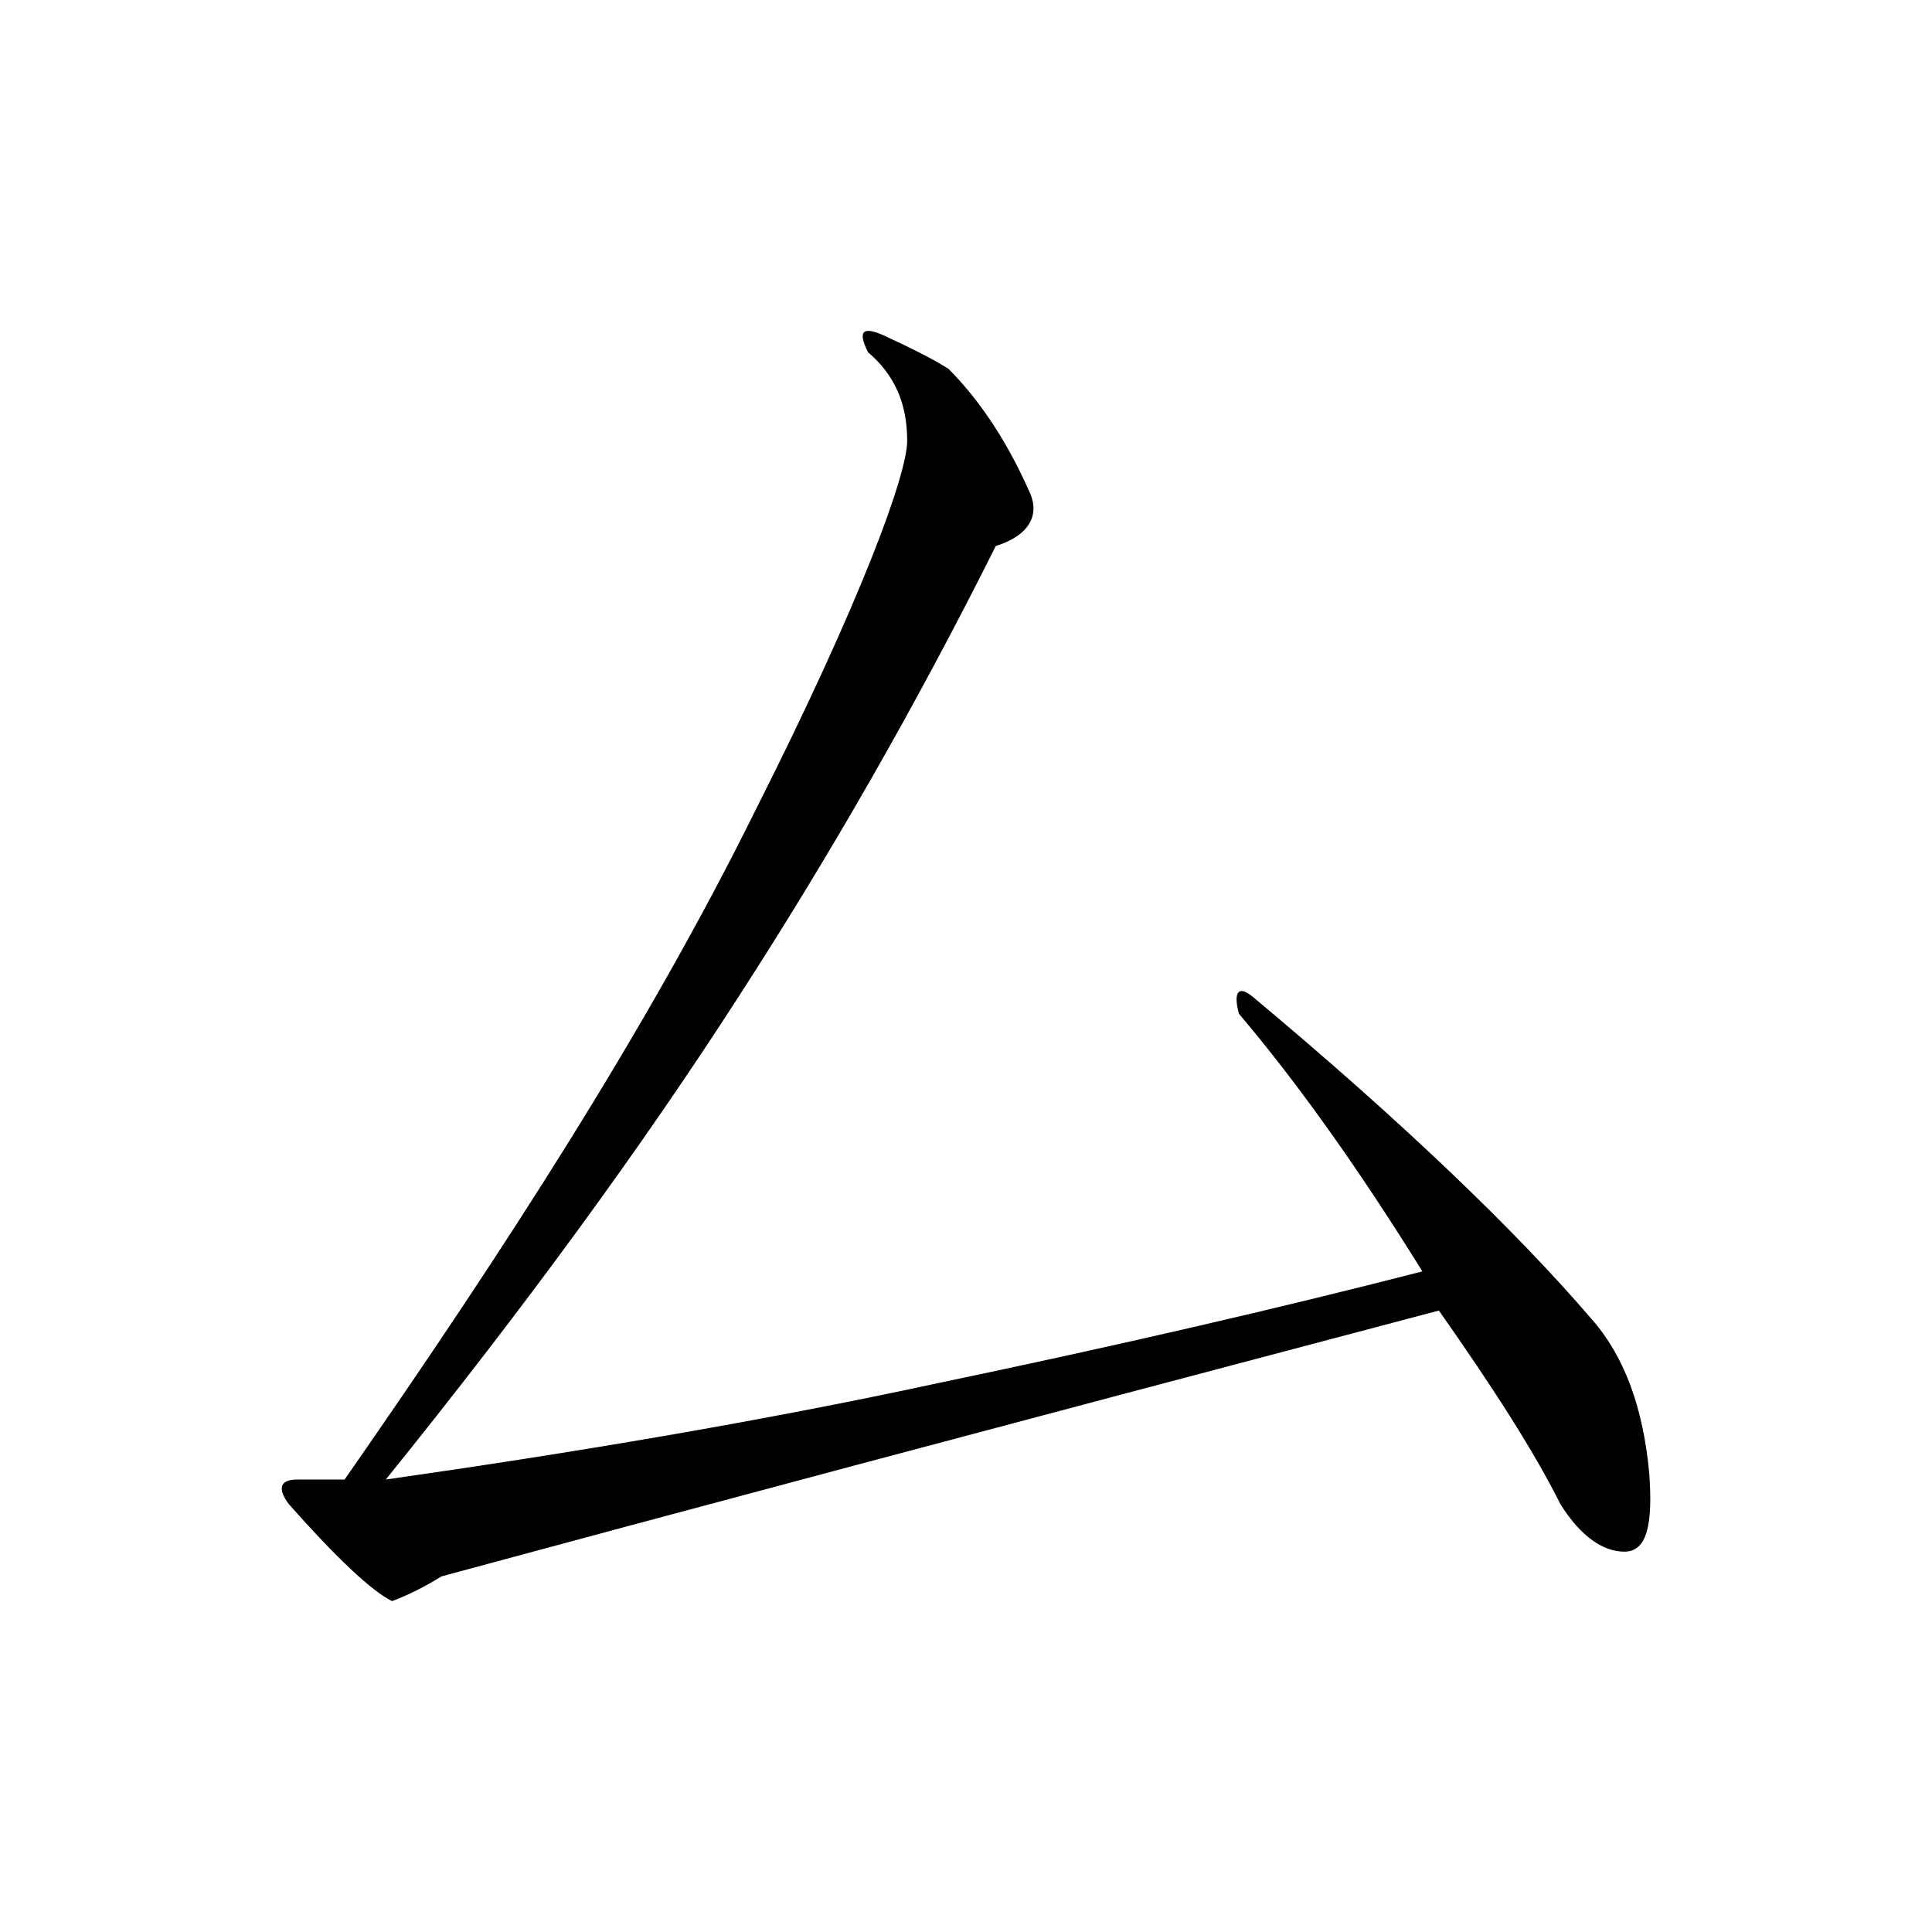
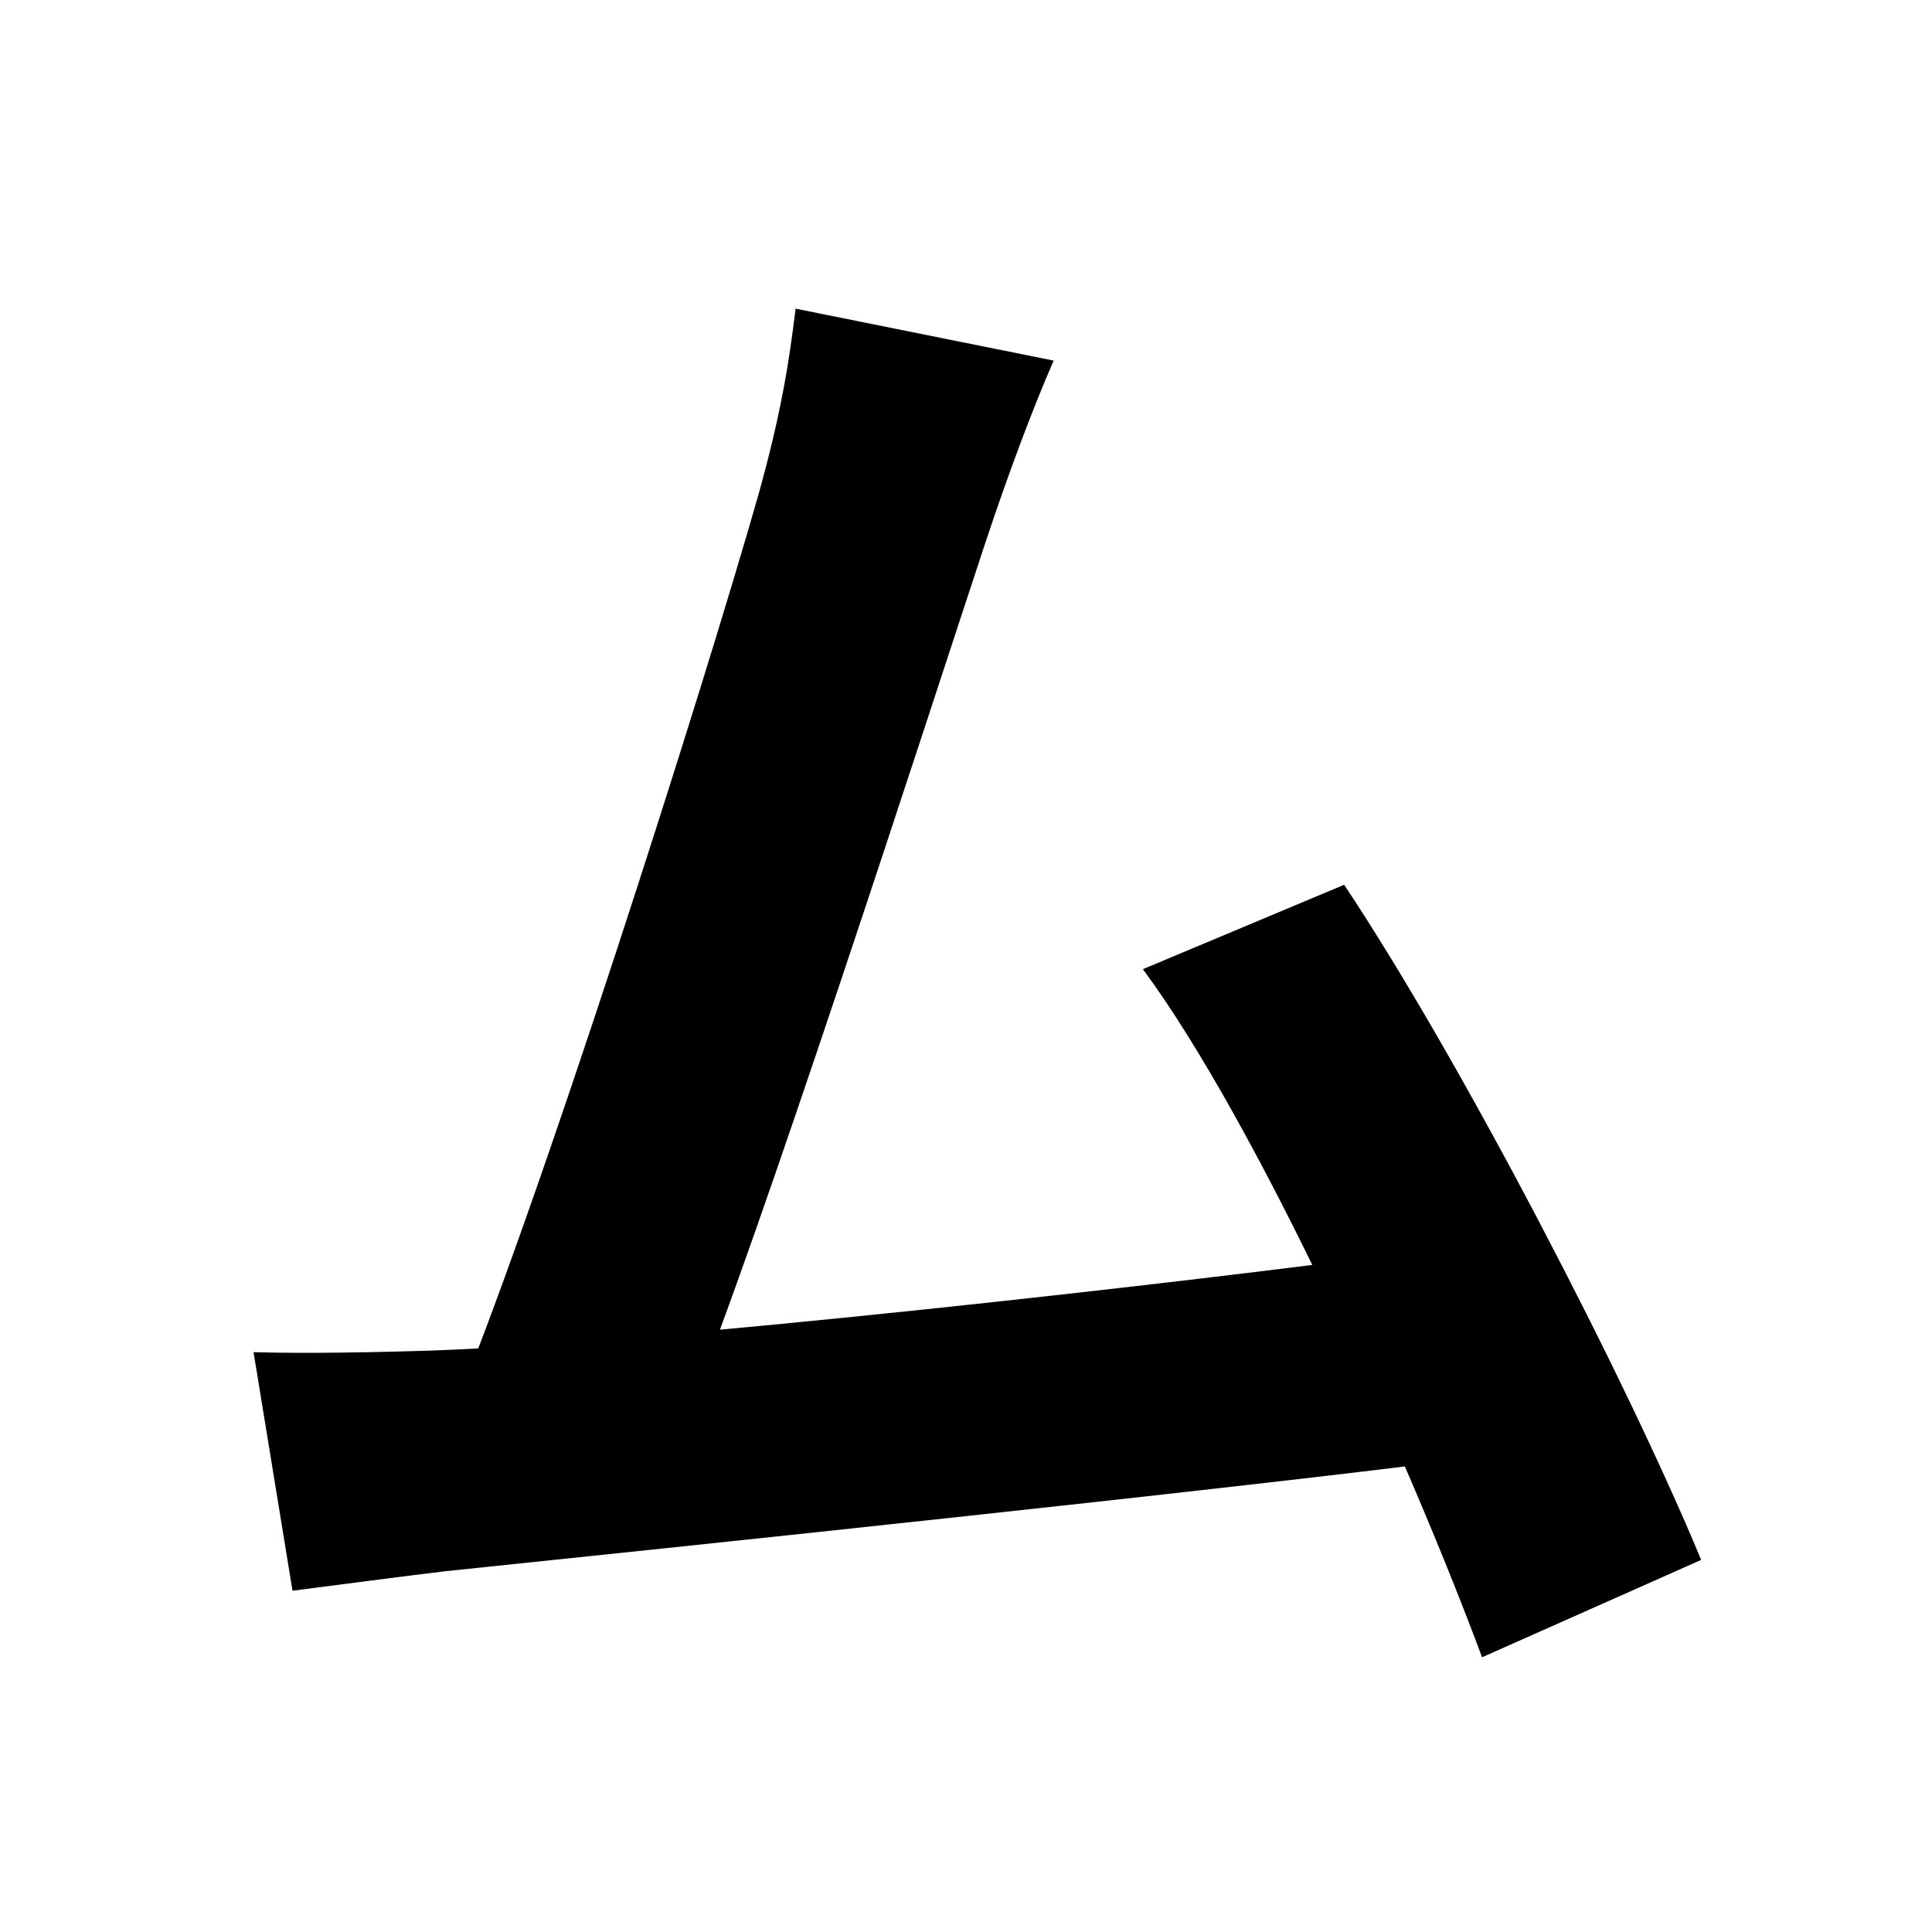
- <svg xmlns="http://www.w3.org/2000/svg" width="500" height="500" viewBox="0 0 132.292 132.292" version="1.1" id="svg8">
-   <defs id="defs2" />
-   <g id="layer1" transform="translate(0,-164.7083)">
-     <g aria-label="リ" style="font-style:normal;font-variant:normal;font-weight:normal;font-stretch:normal;font-size:25.4px;line-height:1.25;font-family:MHGKyokashotaiTHK;-inkscape-font-specification:MHGKyokashotaiTHK;letter-spacing:0px;word-spacing:0px;fill:#000000;fill-opacity:1;stroke:none;stroke-width:0.265" id="text12">
-       <g aria-label="イ" style="font-style:normal;font-variant:normal;font-weight:normal;font-stretch:normal;font-size:25.4px;line-height:1.25;font-family:MHGKyokashotaiTHK;-inkscape-font-specification:MHGKyokashotaiTHK;letter-spacing:0px;word-spacing:0px;fill:#000000;fill-opacity:1;stroke:none;stroke-width:0.07" id="text20">
-         <g aria-label="ウ" style="font-style:normal;font-variant:normal;font-weight:normal;font-stretch:normal;font-size:25.4px;line-height:1.25;font-family:MHGKyokashotaiTHK;-inkscape-font-specification:MHGKyokashotaiTHK;letter-spacing:0px;word-spacing:0px;fill:#000000;fill-opacity:1;stroke:none;stroke-width:0.019" id="text36">
-           <g aria-label="エ" style="font-style:normal;font-variant:normal;font-weight:normal;font-stretch:normal;font-size:25.4px;line-height:1.25;font-family:MHGKyokashotaiTHK;-inkscape-font-specification:MHGKyokashotaiTHK;letter-spacing:0px;word-spacing:0px;fill:#000000;fill-opacity:1;stroke:none;stroke-width:0.005" id="text52">
-             <g aria-label="オ" style="font-style:normal;font-variant:normal;font-weight:normal;font-stretch:normal;font-size:25.4px;line-height:1.25;font-family:MHGKyokashotaiTHK;-inkscape-font-specification:MHGKyokashotaiTHK;letter-spacing:0px;word-spacing:0px;fill:#000000;fill-opacity:1;stroke:none;stroke-width:0.001" id="text65">
-               <g aria-label="カ" style="font-style:normal;font-variant:normal;font-weight:normal;font-stretch:normal;font-size:25.4px;line-height:1.25;font-family:MHGKyokashotaiTHK;-inkscape-font-specification:MHGKyokashotaiTHK;letter-spacing:0px;word-spacing:0px;fill:#000000;fill-opacity:1;stroke:none;stroke-width:0" id="text3785">
-                 <g aria-label="キ" style="font-style:normal;font-variant:normal;font-weight:normal;font-stretch:normal;font-size:25.4px;line-height:1.25;font-family:MHGKyokashotaiTHK;-inkscape-font-specification:MHGKyokashotaiTHK;letter-spacing:0px;word-spacing:0px;fill:#000000;fill-opacity:1;stroke:none;stroke-width:0" id="text25">
-                   <g aria-label="ク" style="font-style:normal;font-variant:normal;font-weight:normal;font-stretch:normal;font-size:25.4px;line-height:1.25;font-family:MHGKyokashotaiTHK;-inkscape-font-specification:MHGKyokashotaiTHK;letter-spacing:0px;word-spacing:0px;fill:#000000;fill-opacity:1;stroke:none;stroke-width:0" id="text41">
-                     <g aria-label="ケ" style="font-style:normal;font-variant:normal;font-weight:normal;font-stretch:normal;font-size:25.4px;line-height:1.25;font-family:MHGKyokashotaiTHK;-inkscape-font-specification:MHGKyokashotaiTHK;letter-spacing:0px;word-spacing:0px;fill:#000000;fill-opacity:1;stroke:none;stroke-width:0" id="text57" transform="translate(-35.67874,99.37553)">
-                       <g aria-label="ガ" style="font-style:normal;font-variant:normal;font-weight:normal;font-stretch:normal;font-size:141.111px;line-height:1.25;font-family:MHGKyokashotaiTHK;-inkscape-font-specification:MHGKyokashotaiTHK;letter-spacing:0px;word-spacing:0px;fill:#000000;fill-opacity:1;stroke:none;stroke-width:0" id="text90" transform="translate(-58.4091,85.8707)">
-                         <g aria-label="ギ" style="font-style:normal;font-variant:normal;font-weight:normal;font-stretch:normal;font-size:25.4px;line-height:1.25;font-family:MHGKyokashotaiTHK;-inkscape-font-specification:MHGKyokashotaiTHK;letter-spacing:0px;word-spacing:0px;fill:#000000;fill-opacity:1;stroke:none;stroke-width:0" id="text110" transform="translate(-44.15608,83.28278)">
-                           <text xml:space="preserve" style="font-style:normal;font-variant:normal;font-weight:normal;font-stretch:normal;font-size:25.4px;line-height:1.25;font-family:MHGKyokashotaiTHK;-inkscape-font-specification:MHGKyokashotaiTHK;letter-spacing:0px;word-spacing:0px;fill:#000000;fill-opacity:1;stroke:none;stroke-width:0" x="166.307" y="-90.731" id="text220">
-                             <tspan id="tspan218" x="166.307" y="-65.319" style="stroke-width:0" />
-                           </text>
-                           <g aria-label="ゼ" style="font-style:normal;font-variant:normal;font-weight:normal;font-stretch:normal;font-size:25.4px;line-height:1.25;font-family:MHGKyokashotaiTHK;-inkscape-font-specification:MHGKyokashotaiTHK;letter-spacing:0px;word-spacing:0px;fill:#000000;fill-opacity:1;stroke:none;stroke-width:0" id="text235">
-                             <g aria-label="ム" style="font-style:normal;font-variant:normal;font-weight:normal;font-stretch:normal;font-size:141.111px;line-height:1.25;font-family:MHGKyokashotaiTHK;-inkscape-font-specification:MHGKyokashotaiTHK;letter-spacing:0px;word-spacing:0px;fill:#000000;fill-opacity:1;stroke:none;stroke-width:0" id="text148" transform="translate(-34.2133,69.03502)">
-                               <path d="m 285.375,-72.111 c -0.423,-4.374 -1.693,-7.902 -3.951,-10.442 -5.08,-5.927 -12.841,-13.406 -23.142,-22.013 -0.988,-0.847 -1.411,-0.423 -0.988,1.129 3.951,4.657 8.184,10.583 12.559,17.639 -9.878,2.54 -20.884,5.08 -33.02,7.62 -12.418,2.681 -25.118,4.798 -37.959,6.632 9.454,-11.712 17.498,-22.719 24.13,-33.02 6.209,-9.596 12.136,-19.897 17.639,-30.903 2.258,-0.706 3.104,-2.117 2.258,-3.81 -1.693,-3.81 -3.669,-6.491 -5.503,-8.326 -1.129,-0.706 -2.54,-1.411 -4.374,-2.258 -1.552,-0.706 -1.834,-0.282 -1.129,1.129 1.834,1.552 2.681,3.528 2.681,6.068 0,2.258 -3.104,10.866 -10.442,25.4 -7.338,14.817 -17.074,29.916 -28.081,45.72 h -3.246 c -1.129,0 -1.411,0.564 -0.564,1.693 3.246,3.669 5.644,5.927 7.056,6.632 1.129,-0.423 2.258,-0.988 3.387,-1.693 15.099,-4.092 37.818,-10.16 68.298,-18.203 3.669,5.221 6.491,9.596 8.326,13.264 1.411,2.258 2.963,3.246 4.374,3.246 1.552,0 1.976,-1.834 1.693,-5.503 z" style="font-size:141.111px;stroke-width:0" id="path150" />
-                             </g>
-                           </g>
-                         </g>
-                       </g>
-                     </g>
-                   </g>
-                 </g>
-               </g>
-             </g>
-           </g>
-         </g>
-       </g>
-     </g>
-   </g>
+ <svg xmlns="http://www.w3.org/2000/svg" width="100" height="100" viewBox="0 0 100 100" fill="none">
+   <path d="M54.536 18.664L41.18 15.976C40.844 18.748 40.424 21.436 39.248 25.636C36.476 35.38 27.74 62.932 23.204 73.684L35.552 73.264C39.164 64.528 47.9 37.48 51.008 28.072C52.268 24.292 53.444 21.184 54.536 18.664ZM69.572 45.796L59.156 50.164C65.12 58.228 72.932 75.616 76.712 85.78L88.052 80.74C84.188 71.416 75.62 54.868 69.572 45.796ZM22.364 69.904C19.676 69.988 15.98 70.072 13.124 69.988L15.14 82.336C17.744 82 20.936 81.58 23.036 81.328C34.376 80.152 63.272 77.128 75.704 75.532L73.268 64.78C61.508 66.376 34.04 69.484 22.364 69.904Z" fill="black" />
</svg>
